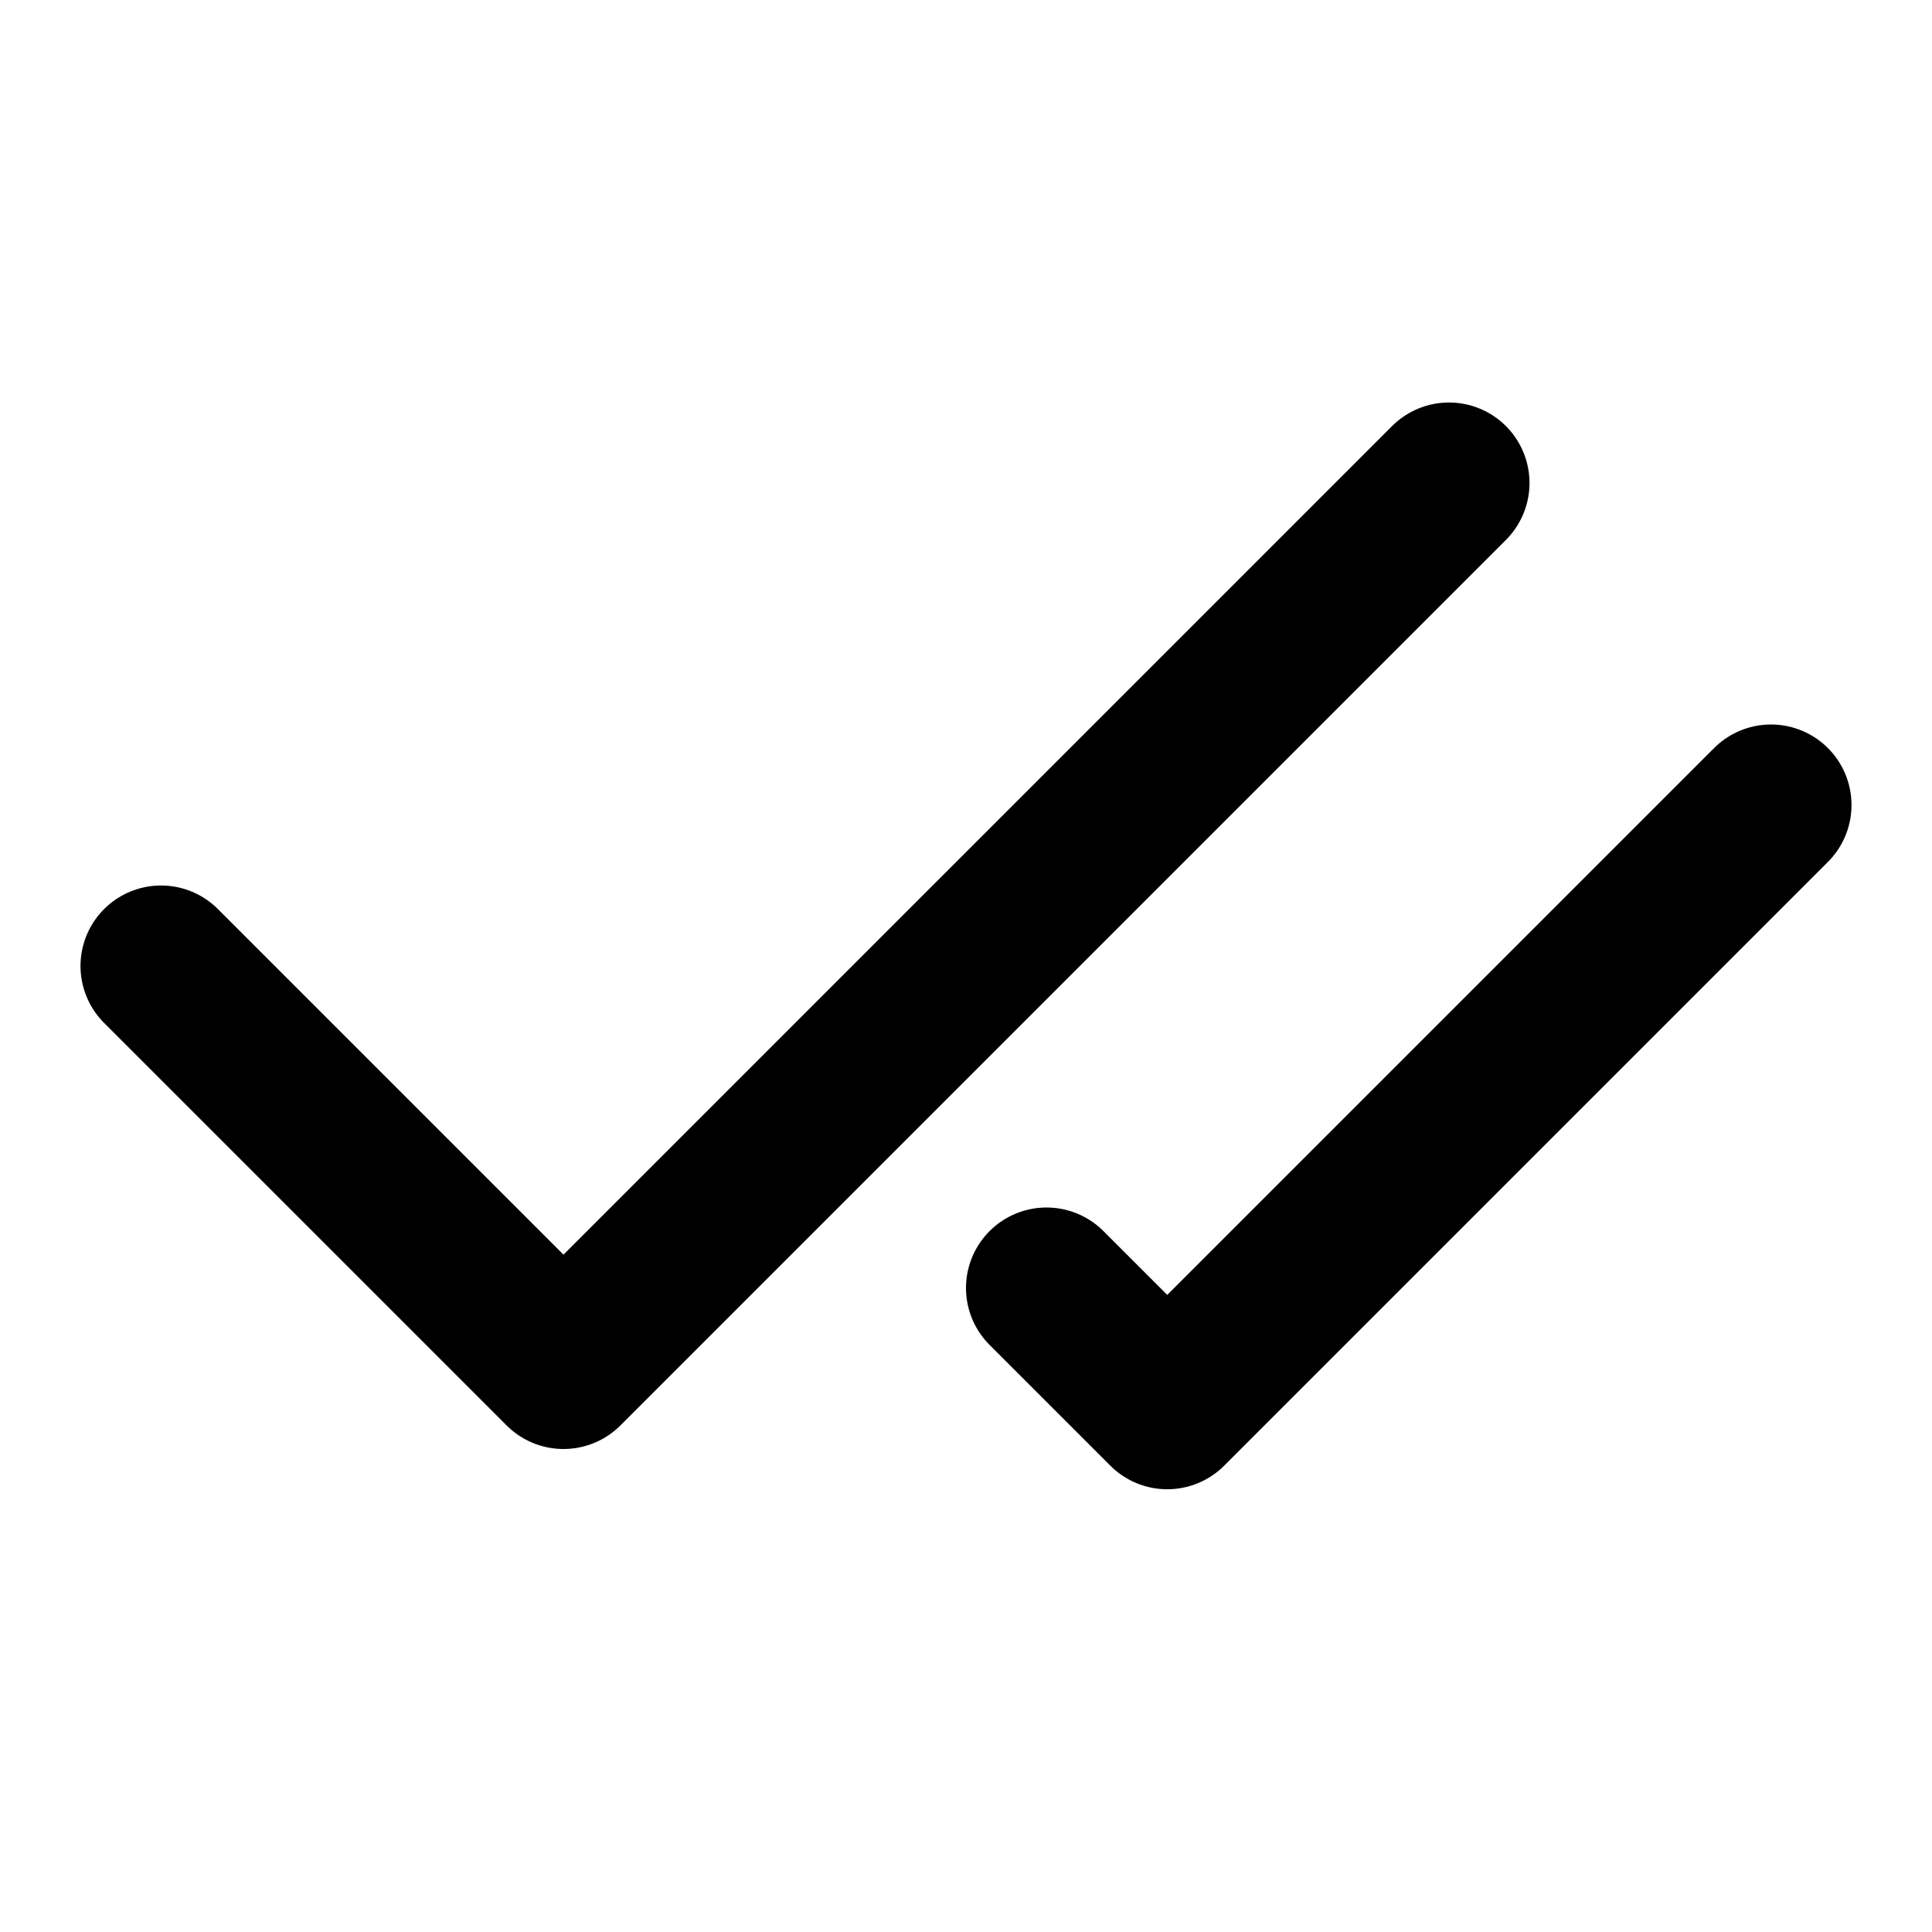
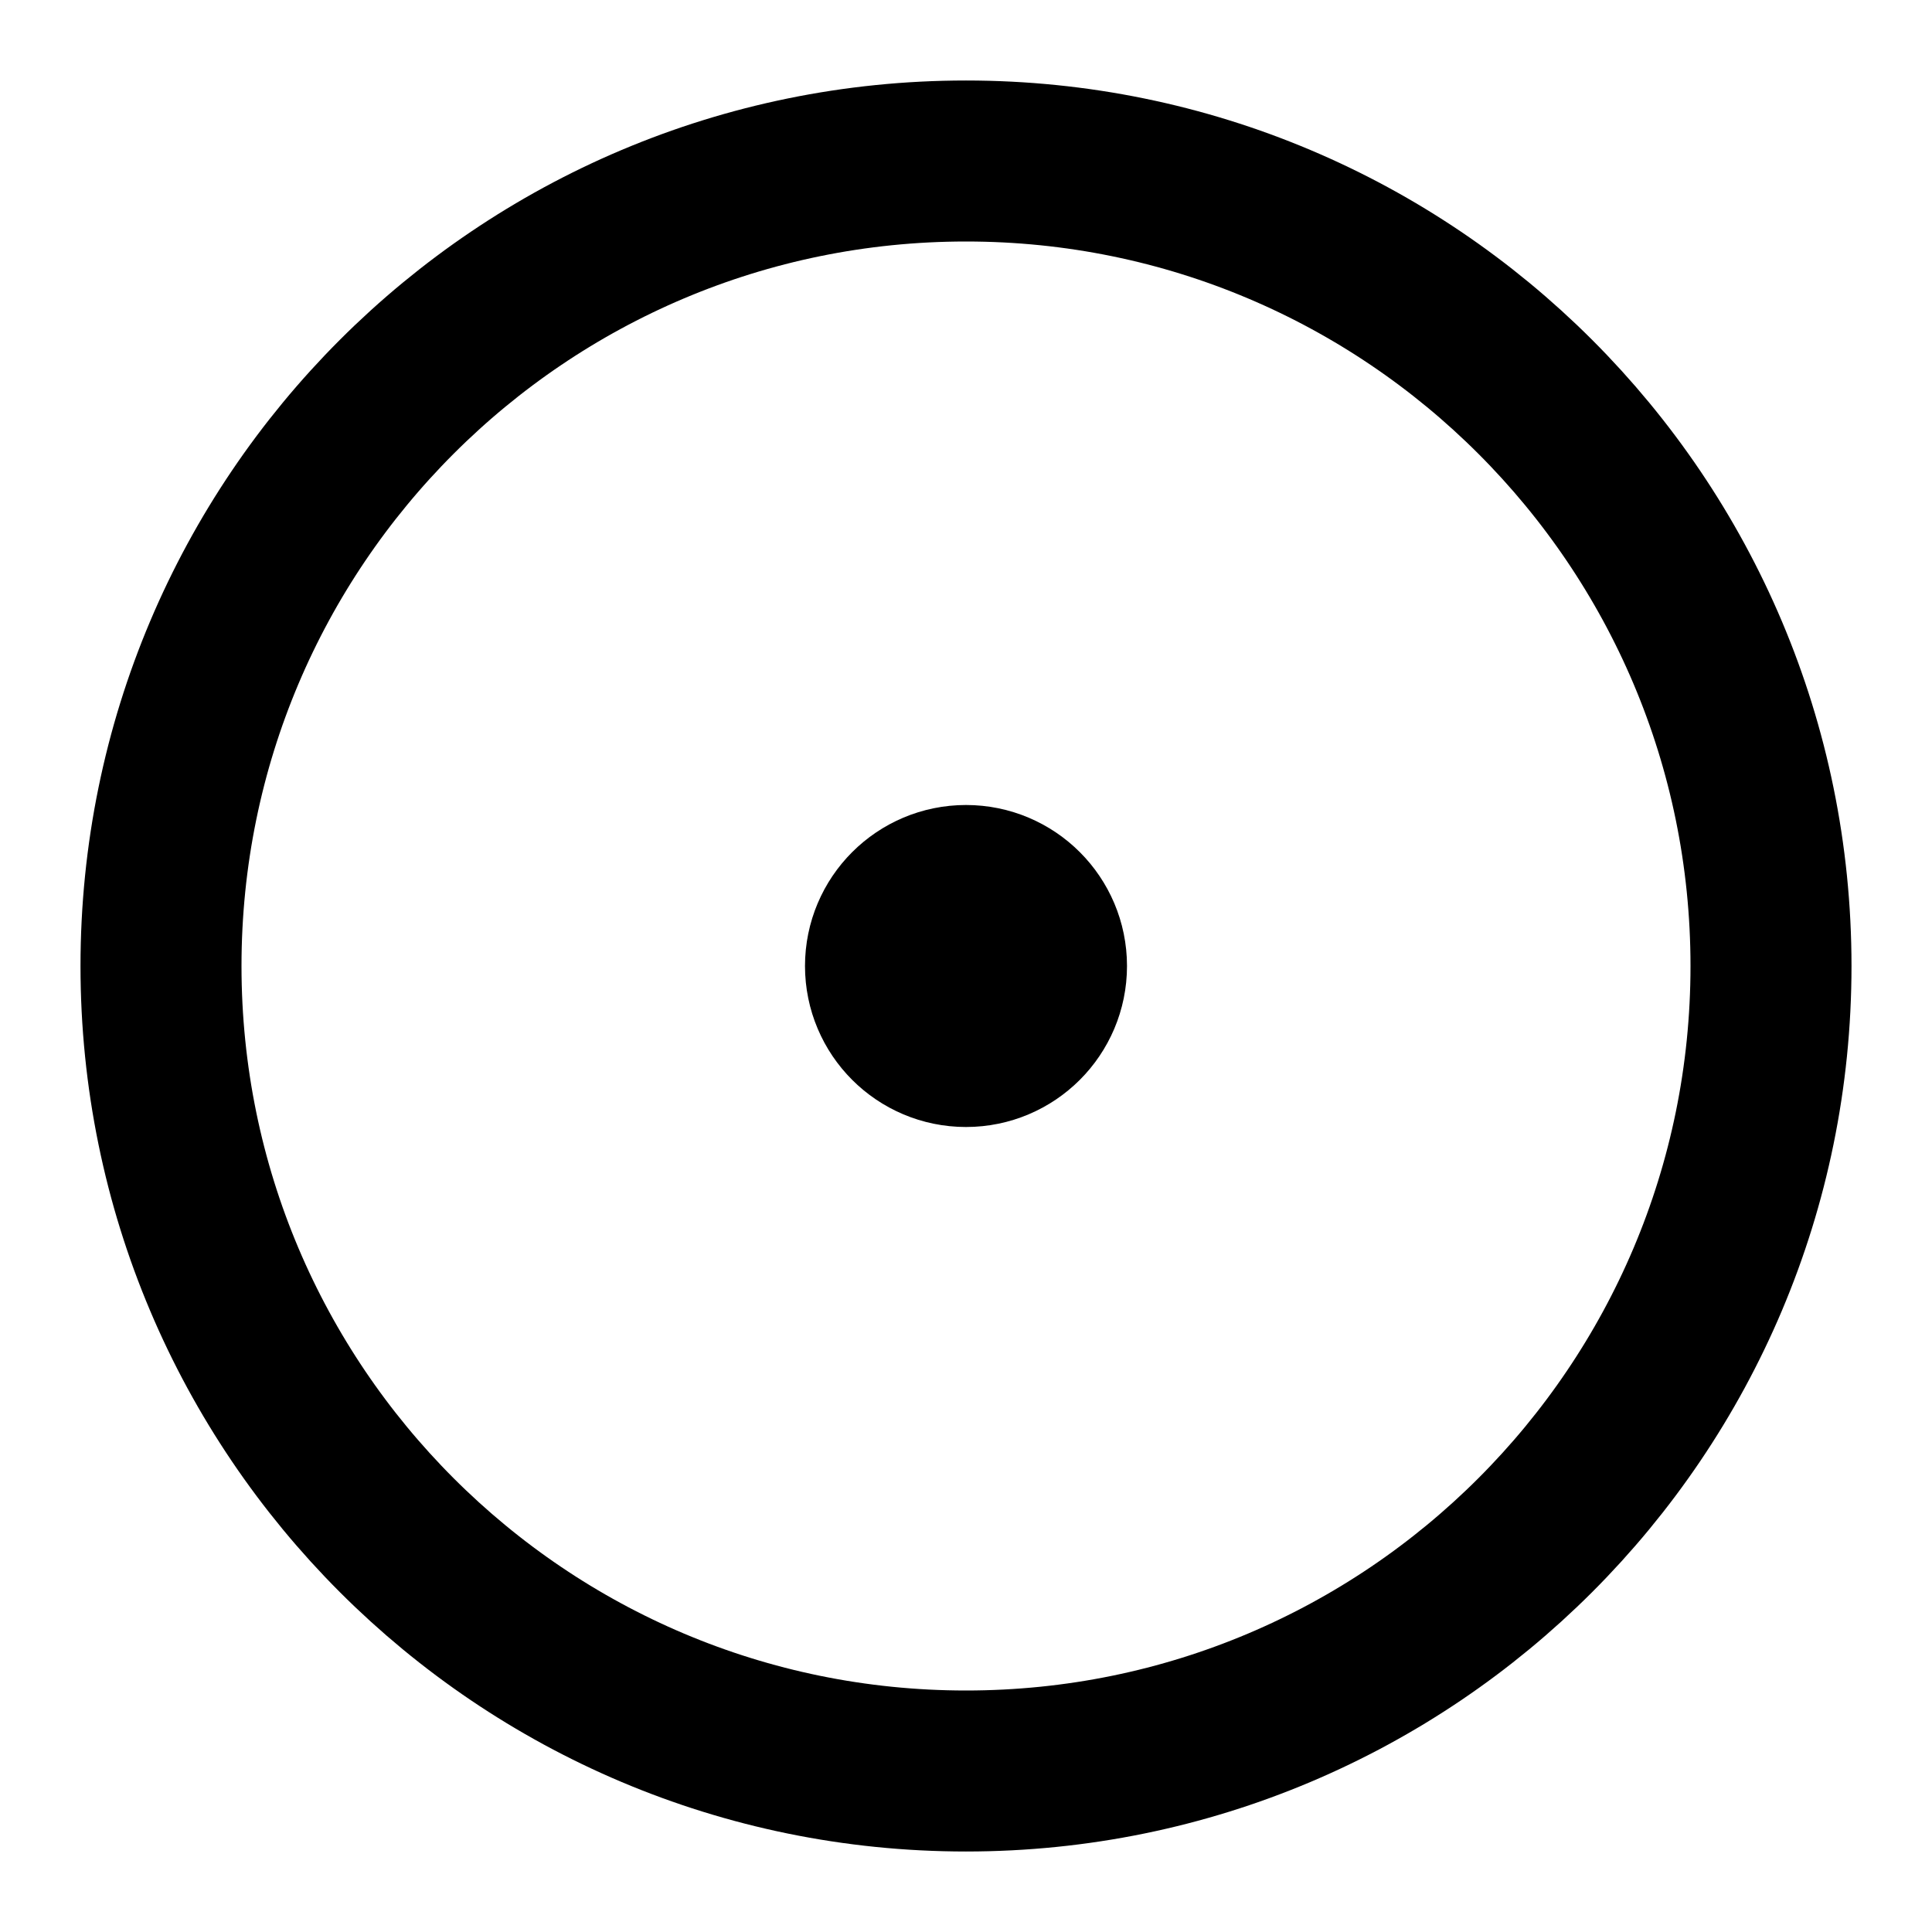
- <svg xmlns="http://www.w3.org/2000/svg" class="lucide lucide-check-check" width="24" height="24" viewBox="0 0 24 24" fill="none" stroke="currentColor" stroke-width="2" stroke-linecap="round" stroke-linejoin="round">
-   <path d="M18 6 7 17l-5-5" />
-   <path d="m22 10-7.5 7.5L13 16" />
+ <svg xmlns="http://www.w3.org/2000/svg" class="lucide lucide-circle-dot" width="24" height="24" viewBox="0 0 24 24" fill="none" stroke="currentColor" stroke-width="2" stroke-linecap="round" stroke-linejoin="round">
+   <circle cx="12" cy="12" r="10" />
+   <circle cx="12" cy="12" r="1" />
</svg>
